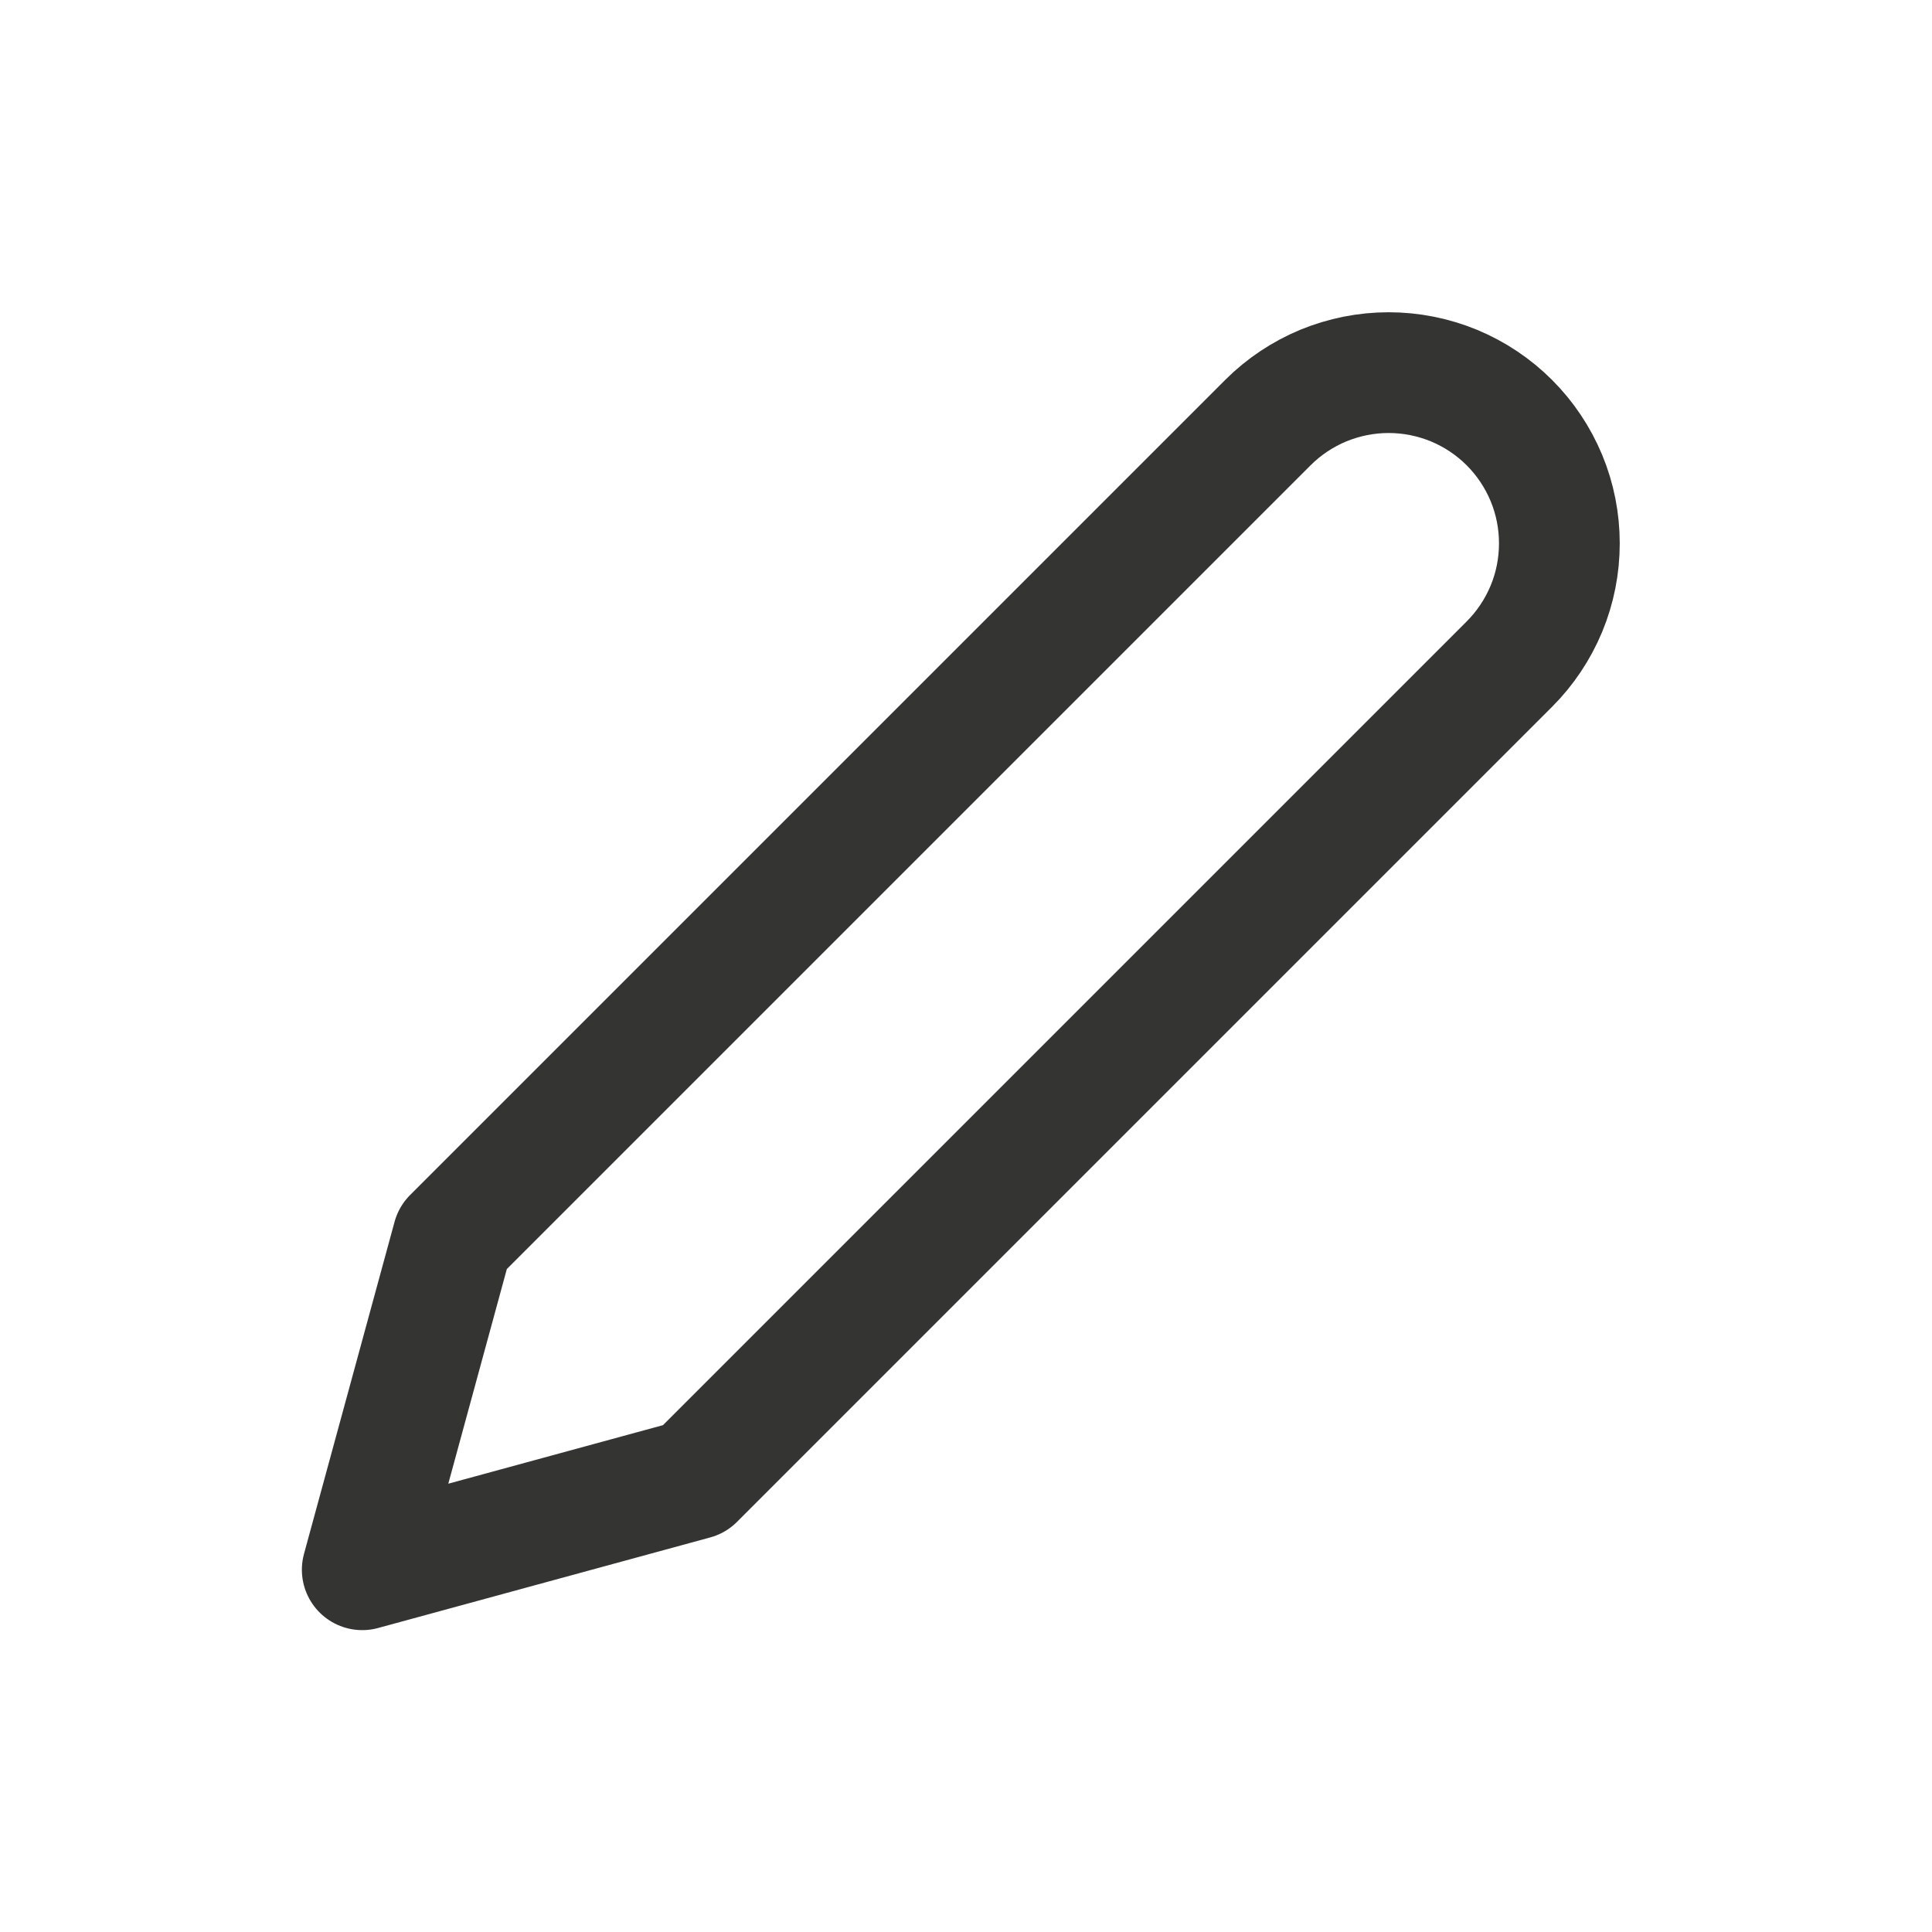
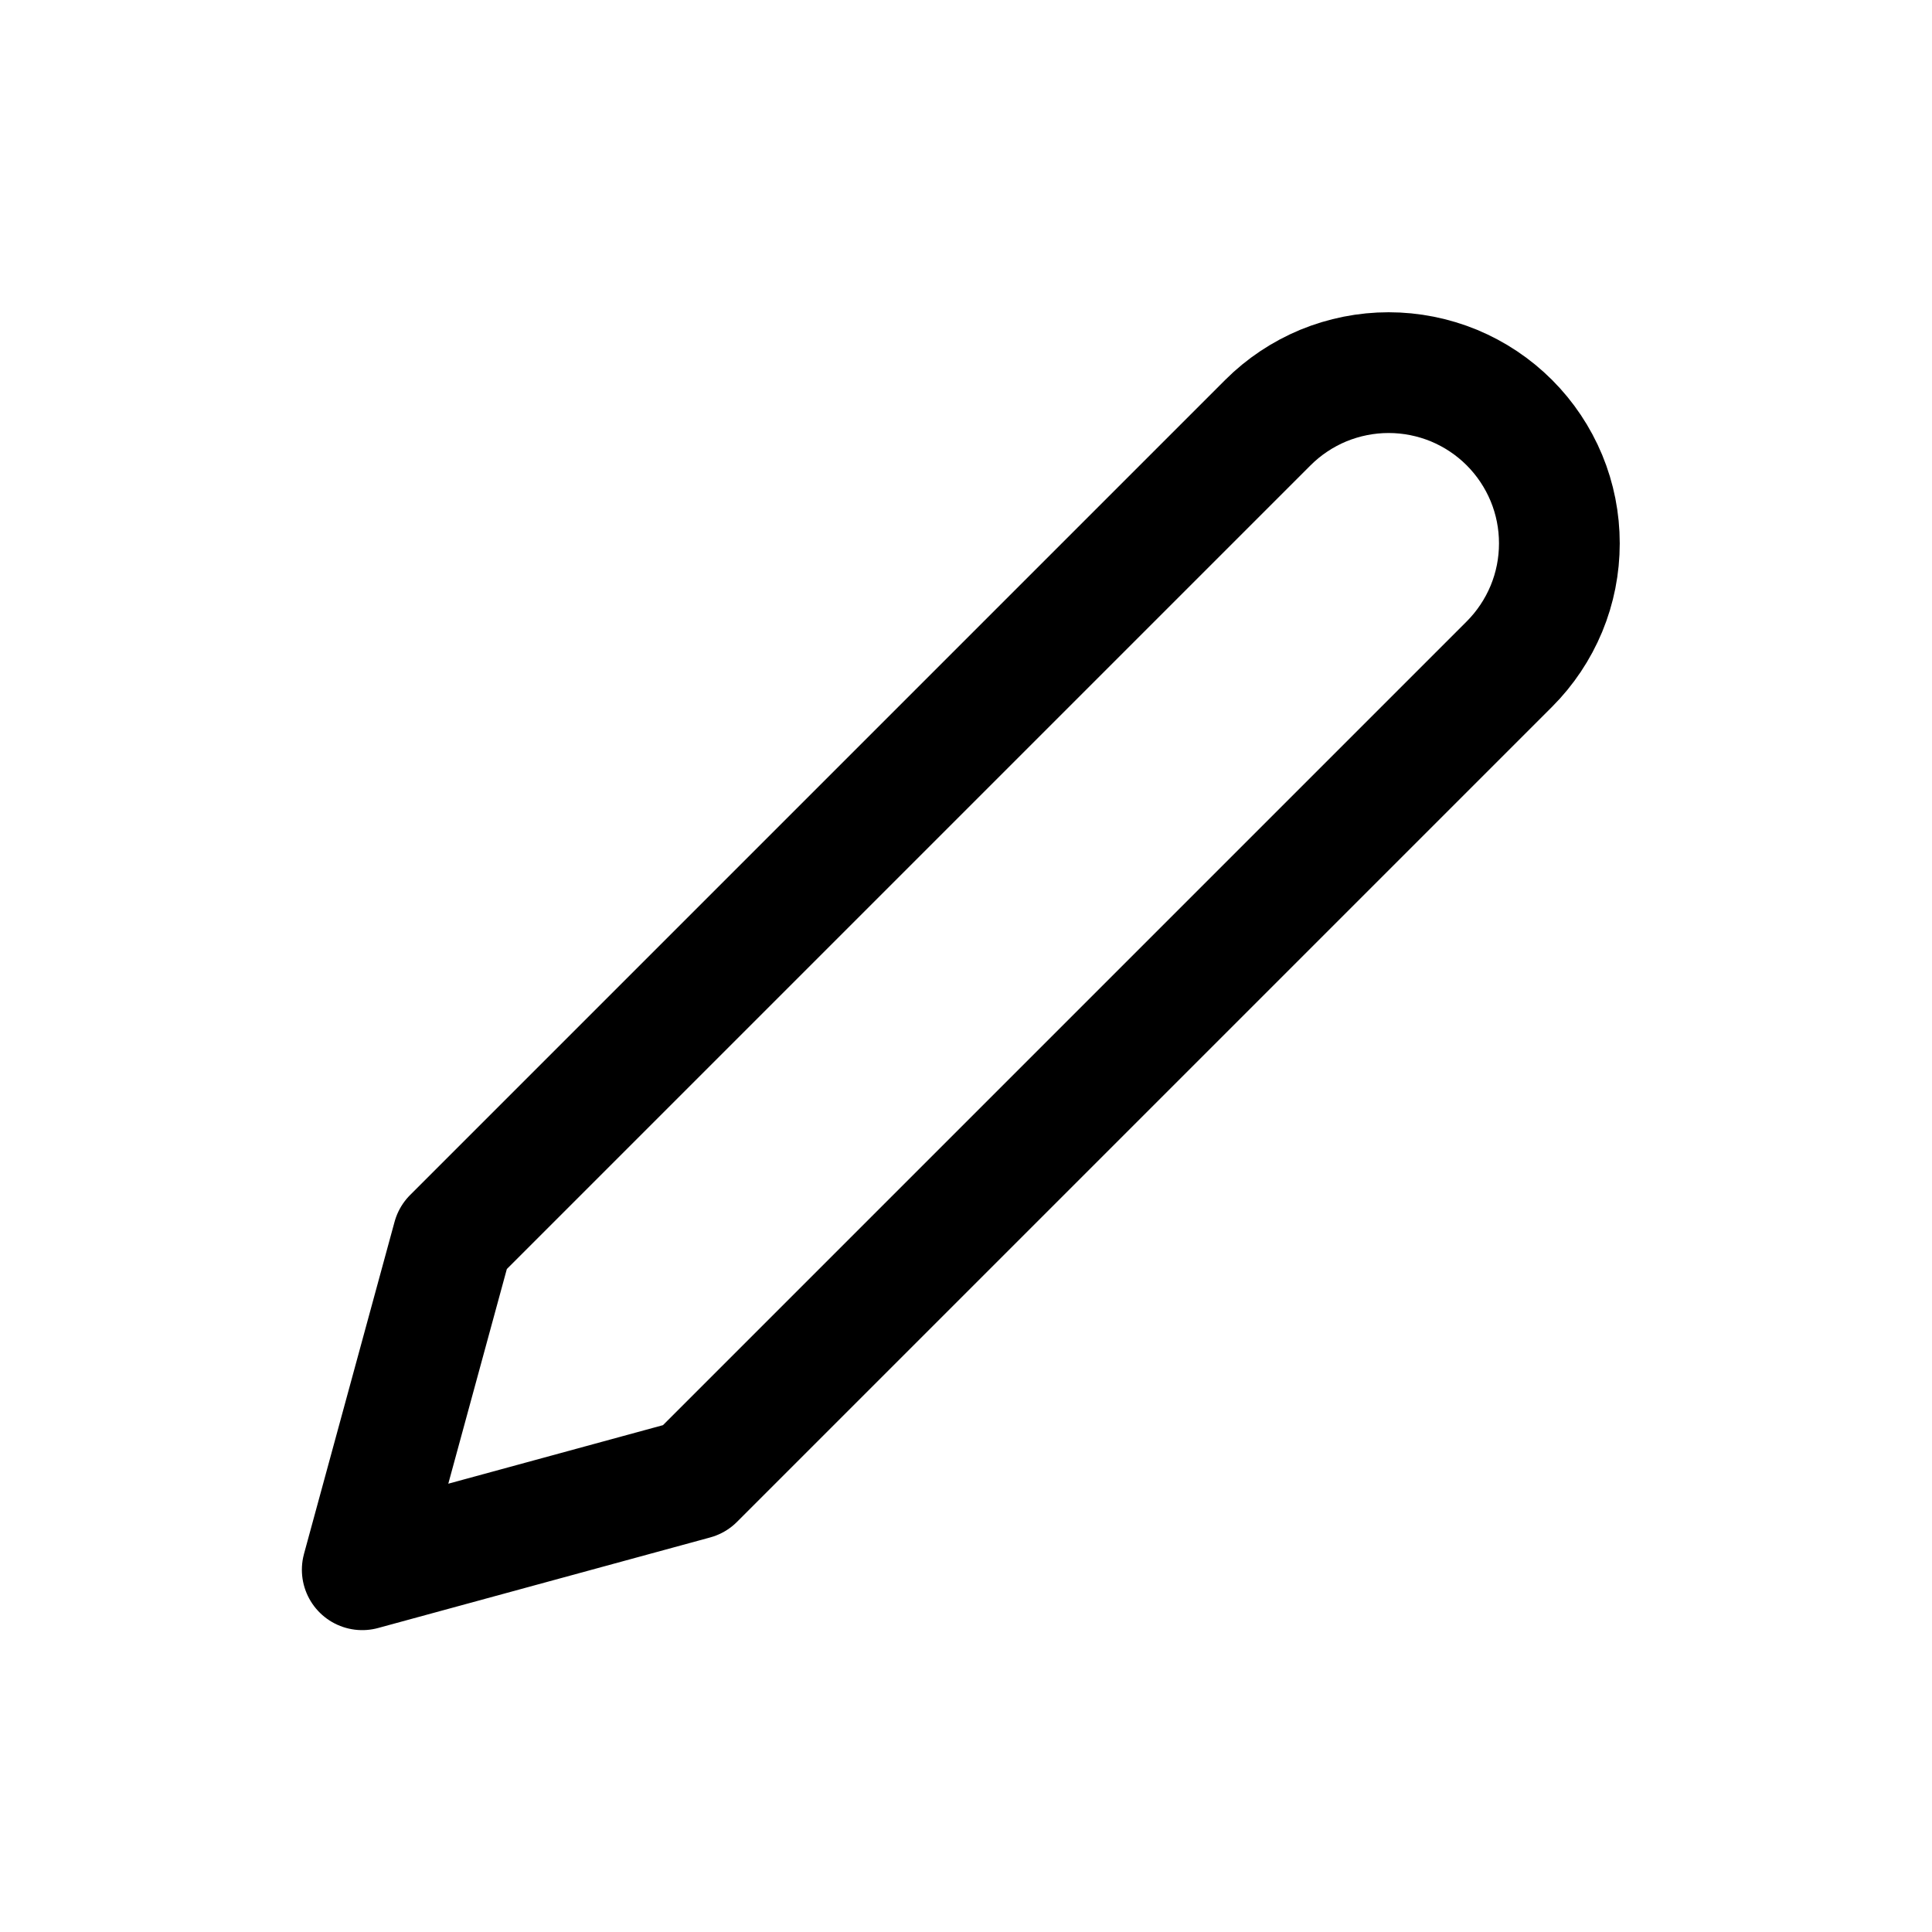
<svg xmlns="http://www.w3.org/2000/svg" width="24" height="24" viewBox="0 0 24 24" fill="none">
-   <path d="M15.75 5.25C15.947 5.053 16.181 4.897 16.438 4.79C16.696 4.684 16.971 4.629 17.25 4.629C17.529 4.629 17.804 4.684 18.062 4.79C18.319 4.897 18.553 5.053 18.75 5.25C18.947 5.447 19.103 5.681 19.21 5.938C19.317 6.196 19.371 6.471 19.371 6.75C19.371 7.029 19.317 7.304 19.21 7.562C19.103 7.819 18.947 8.053 18.75 8.25L8.625 18.375L4.5 19.5L5.625 15.375L15.75 5.25Z" stroke="#343433" stroke-width="1.5" stroke-linecap="round" stroke-linejoin="round" />
+   <path d="M15.75 5.25C15.947 5.053 16.181 4.897 16.438 4.79C16.696 4.684 16.971 4.629 17.25 4.629C17.529 4.629 17.804 4.684 18.062 4.79C18.319 4.897 18.553 5.053 18.75 5.25C18.947 5.447 19.103 5.681 19.21 5.938C19.317 6.196 19.371 6.471 19.371 6.75C19.371 7.029 19.317 7.304 19.21 7.562C19.103 7.819 18.947 8.053 18.75 8.25L8.625 18.375L4.5 19.5L5.625 15.375L15.75 5.25Z" stroke="currentColor" stroke-width="1.5" stroke-linecap="round" stroke-linejoin="round" />
</svg>
